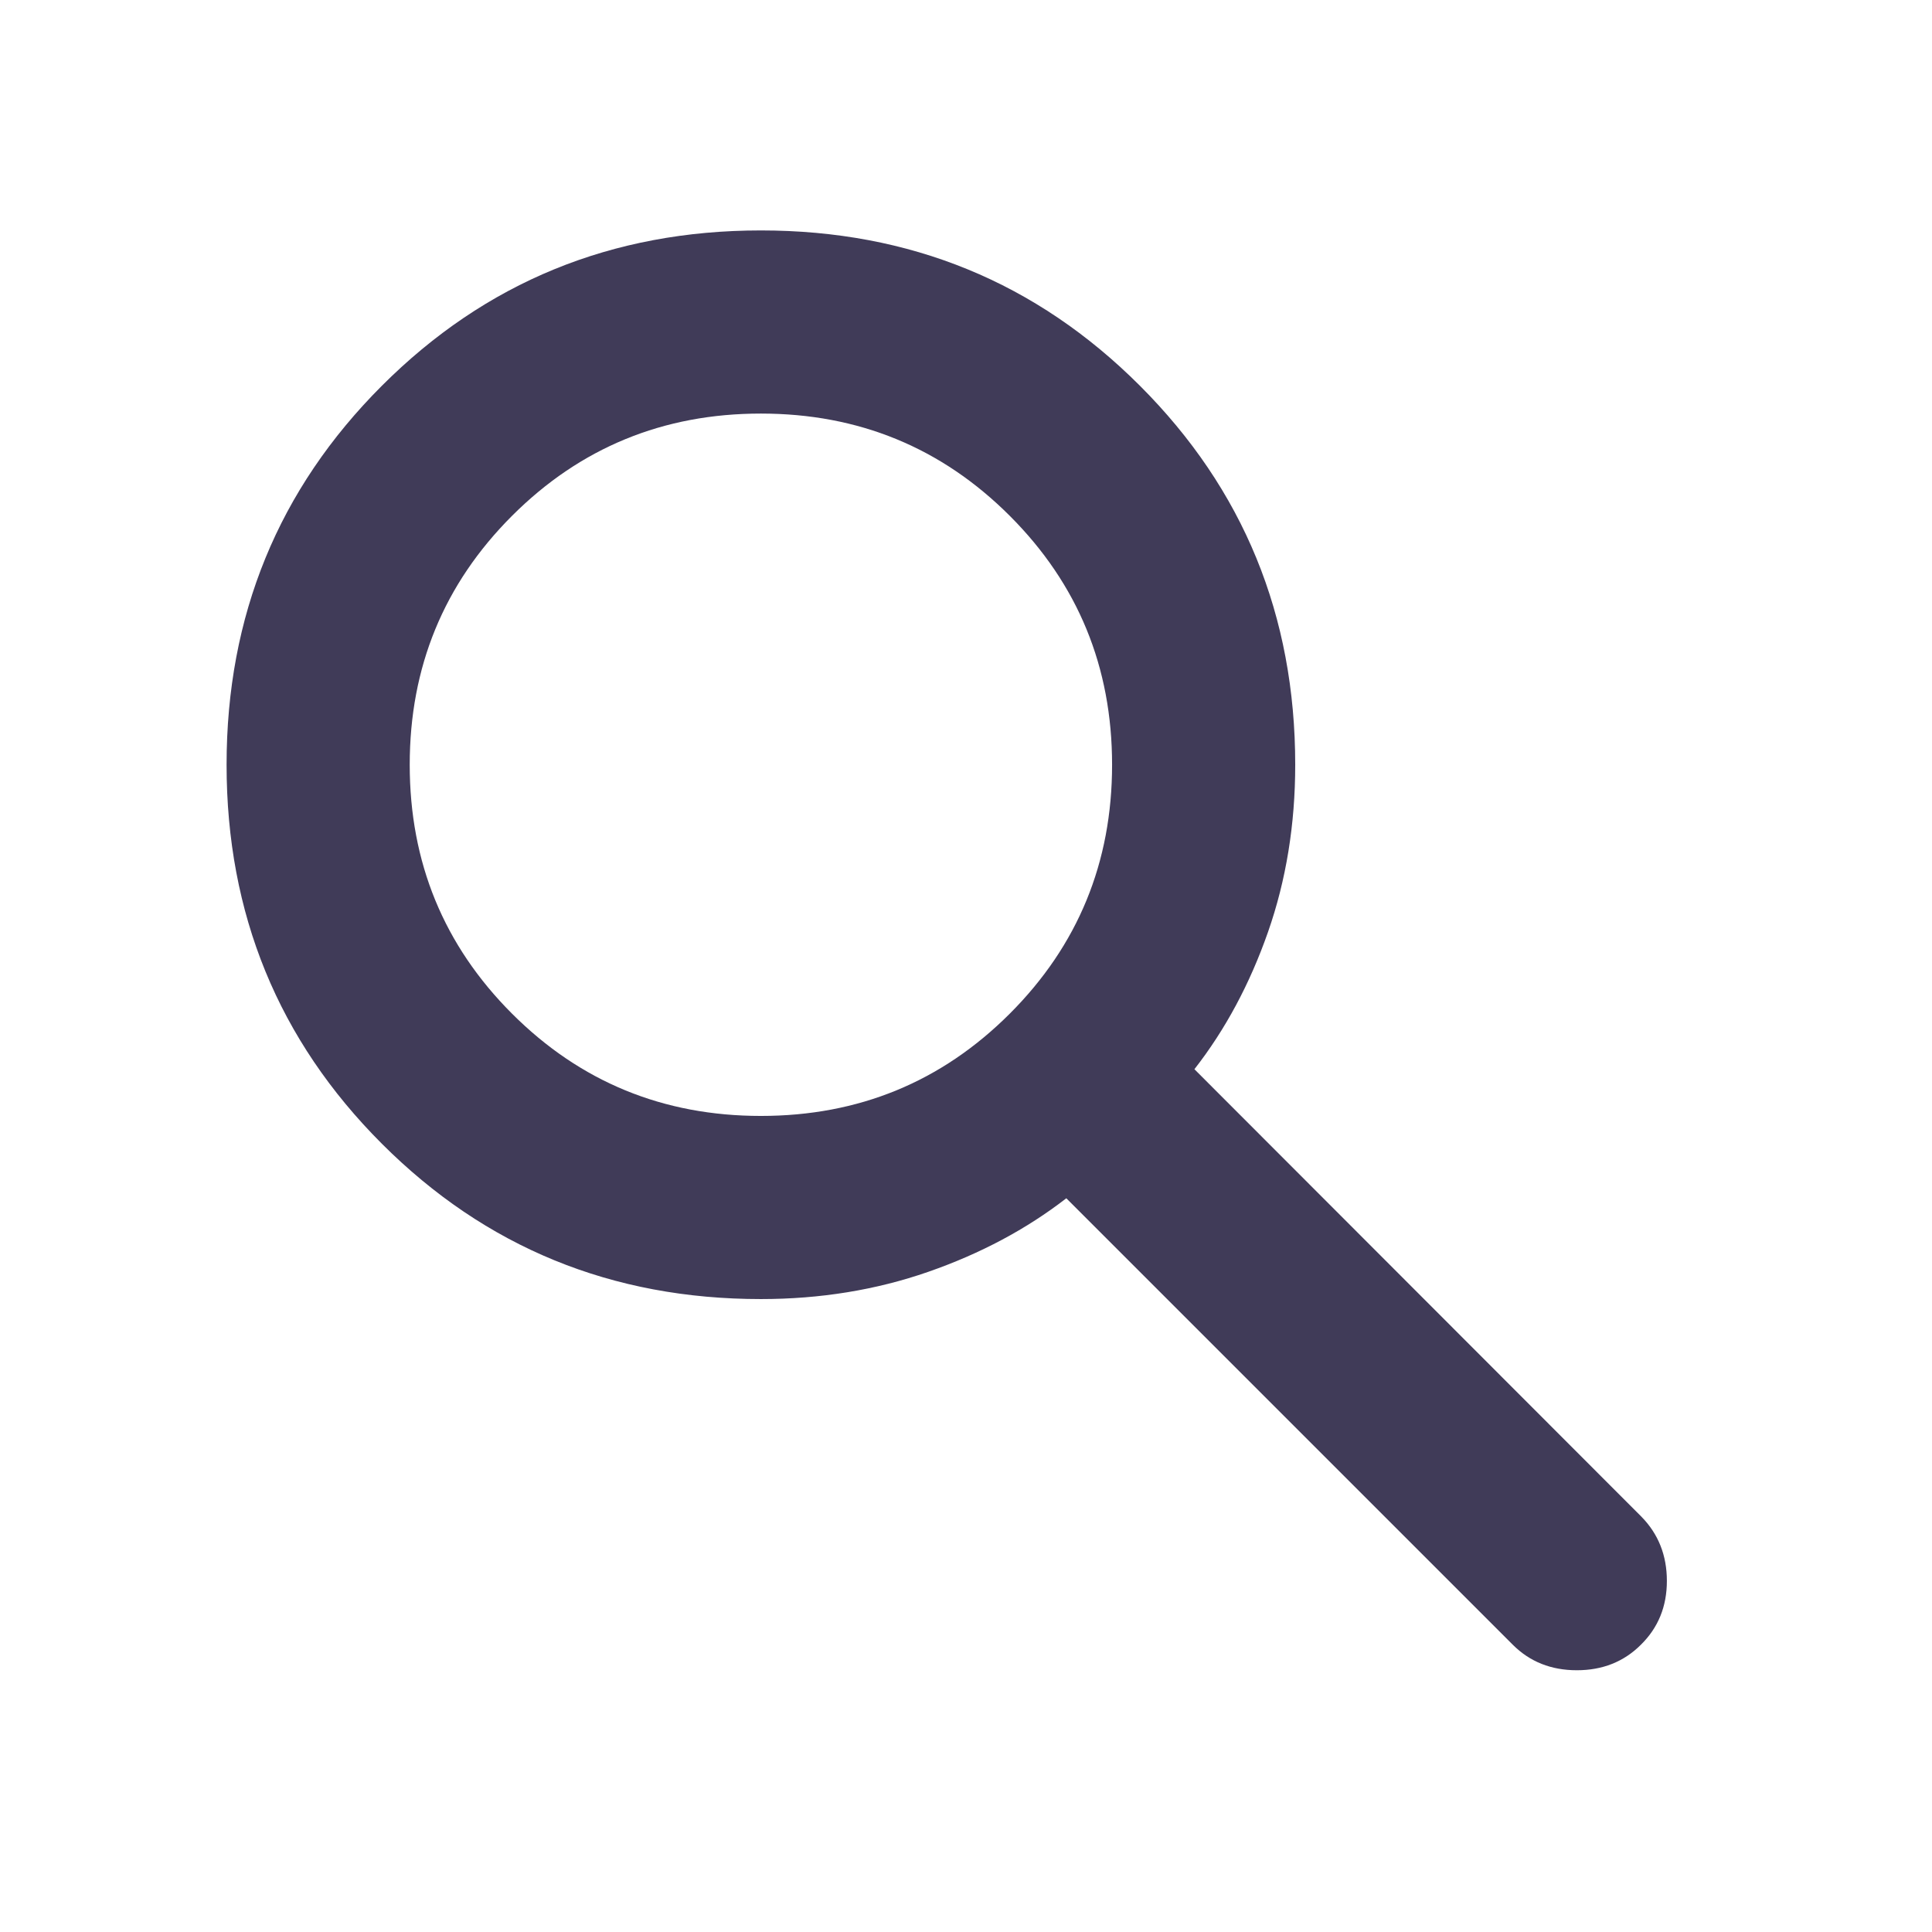
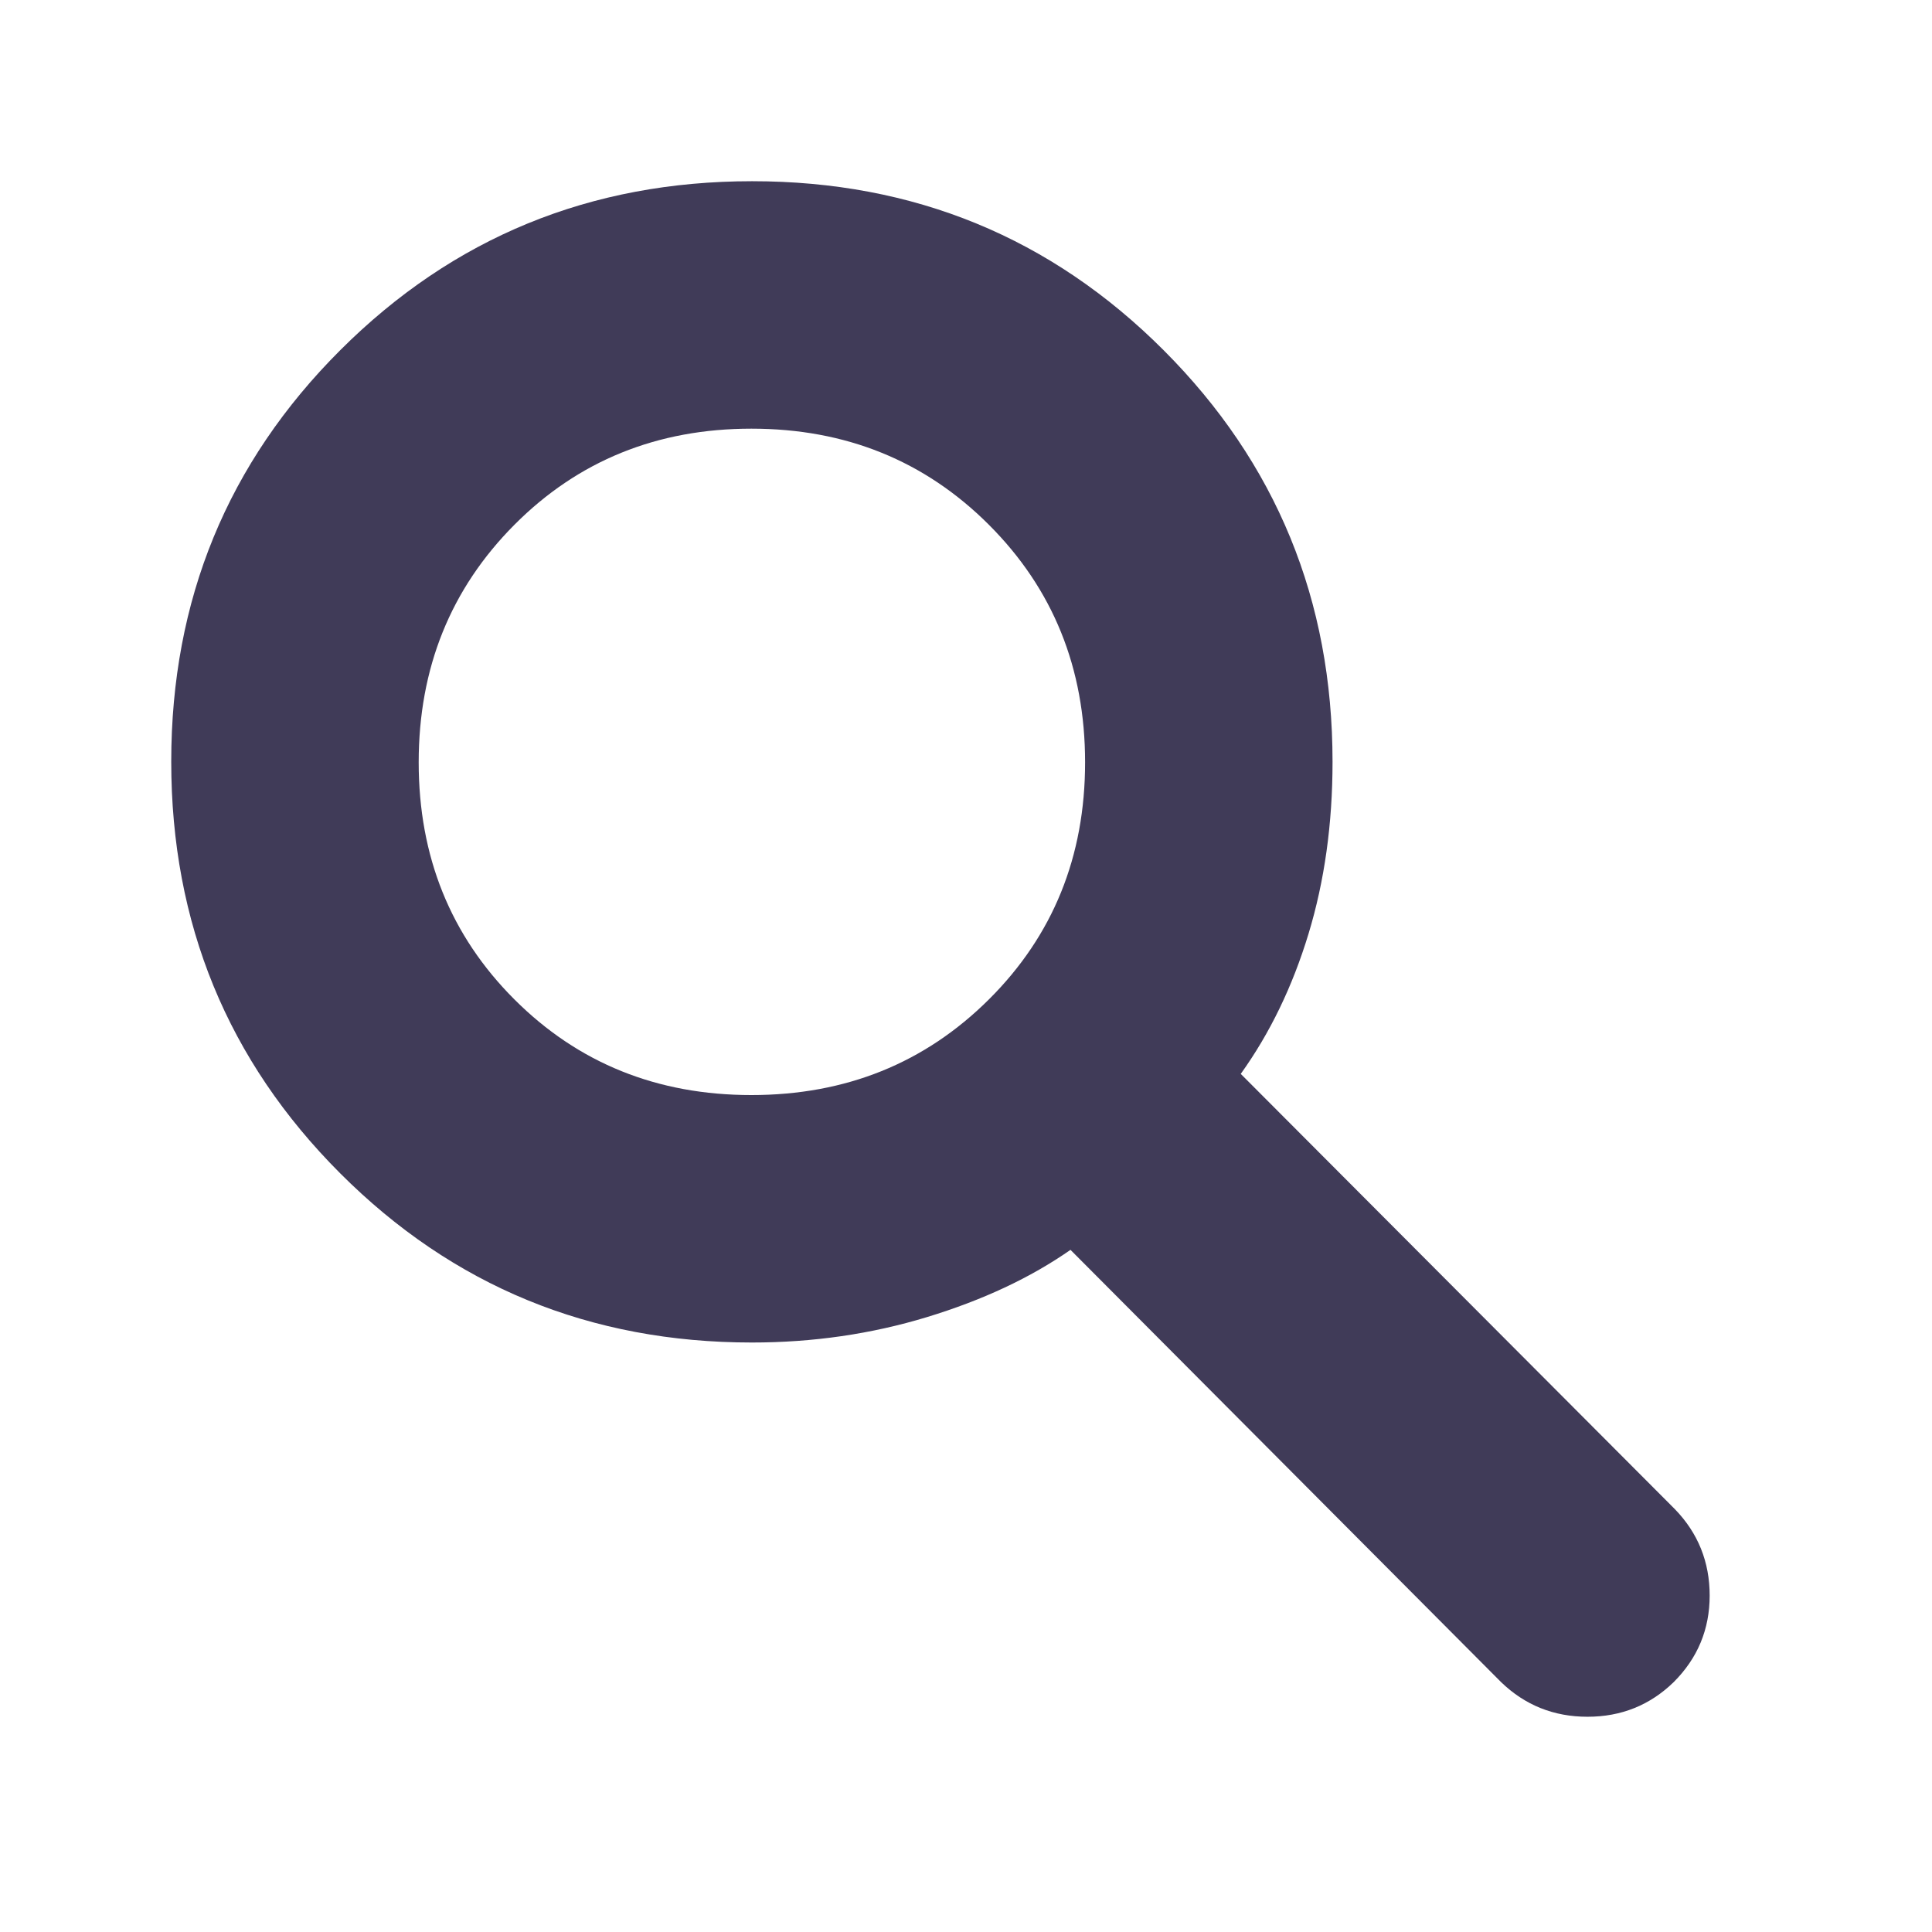
<svg xmlns="http://www.w3.org/2000/svg" height="24" viewBox="0 -960 960 960" width="24">
-   <path d="M378.087-314.5q-111.152 0-188.326-77.174Q112.587-468.848 112.587-580q0-111.152 77.174-188.326Q266.935-845.5 378.087-845.5q111.152 0 188.326 77.174Q643.587-691.152 643.587-580q0 44.478-13.522 83.12-13.521 38.641-36.565 68.163l222.087 222.326q12.674 12.913 12.674 31.945 0 19.033-12.913 31.707-12.674 12.674-31.826 12.674t-31.826-12.674L529.848-364.587q-29.761 23.044-68.642 36.565-38.88 13.522-83.119 13.522Zm0-91q72.848 0 123.674-50.826Q552.587-507.152 552.587-580q0-72.848-50.826-123.674Q450.935-754.5 378.087-754.5q-72.848 0-123.674 50.826Q203.587-652.848 203.587-580q0 72.848 50.826 123.674Q305.239-405.5 378.087-405.5Z" fill="#403B58" />
+   <path d="M373.609-292.913q-120.533 0-204.528-84.028-83.994-84.028-83.994-204.609 0-120.58 84.028-204.494 84.028-83.913 204.608-83.913 120.581 0 204.494 83.995t83.913 204.527q0 46.131-11.934 85.435-11.935 39.304-33.674 69.609l215.739 216.304q17.261 17.826 17.261 42.922 0 25.097-17.826 42.948-17.713 17.261-42.879 17.261-25.165 0-42.991-17.261L531.919-338.956q-29.702 20.739-71.224 33.391-41.521 12.652-87.086 12.652Zm-.233-122.957q70.245 0 118.021-47.543 47.776-47.544 47.776-117.789t-47.776-118.021q-47.776-47.776-118.021-47.776-70.246 0-117.789 47.776-47.543 47.776-47.543 118.021t47.543 117.789q47.543 47.543 117.789 47.543Z" fill="#403B58" />
</svg>
